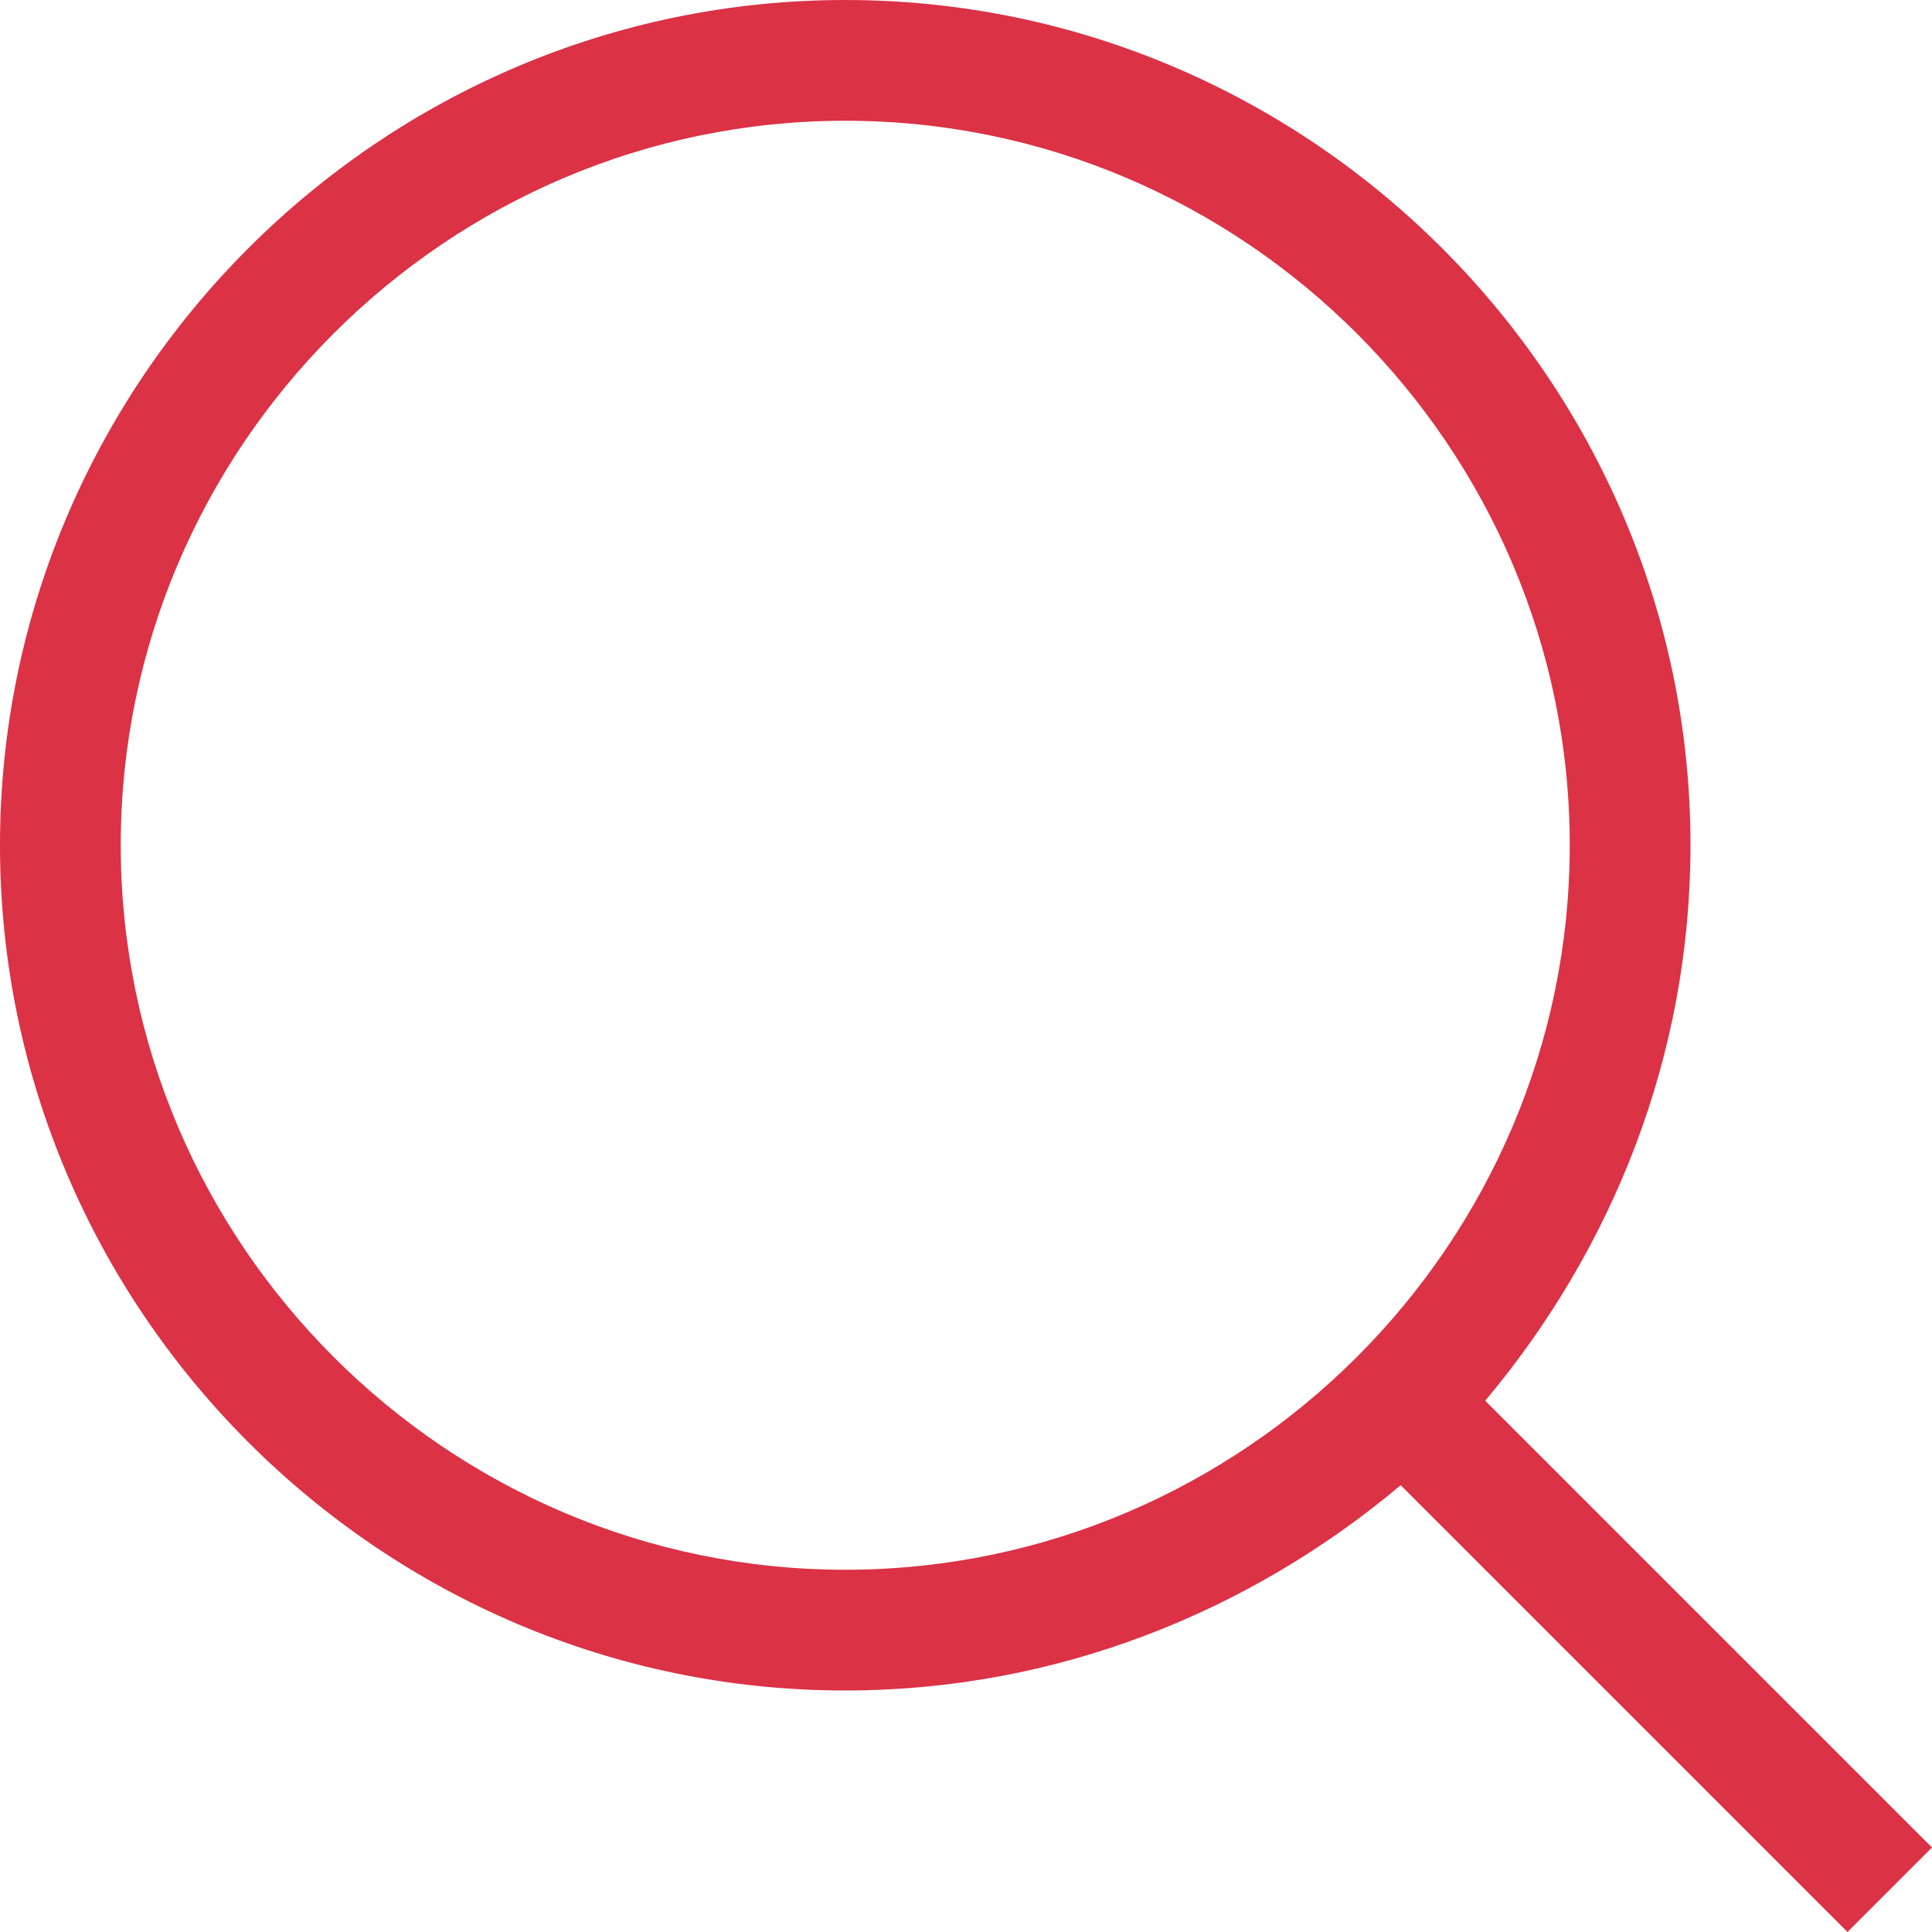
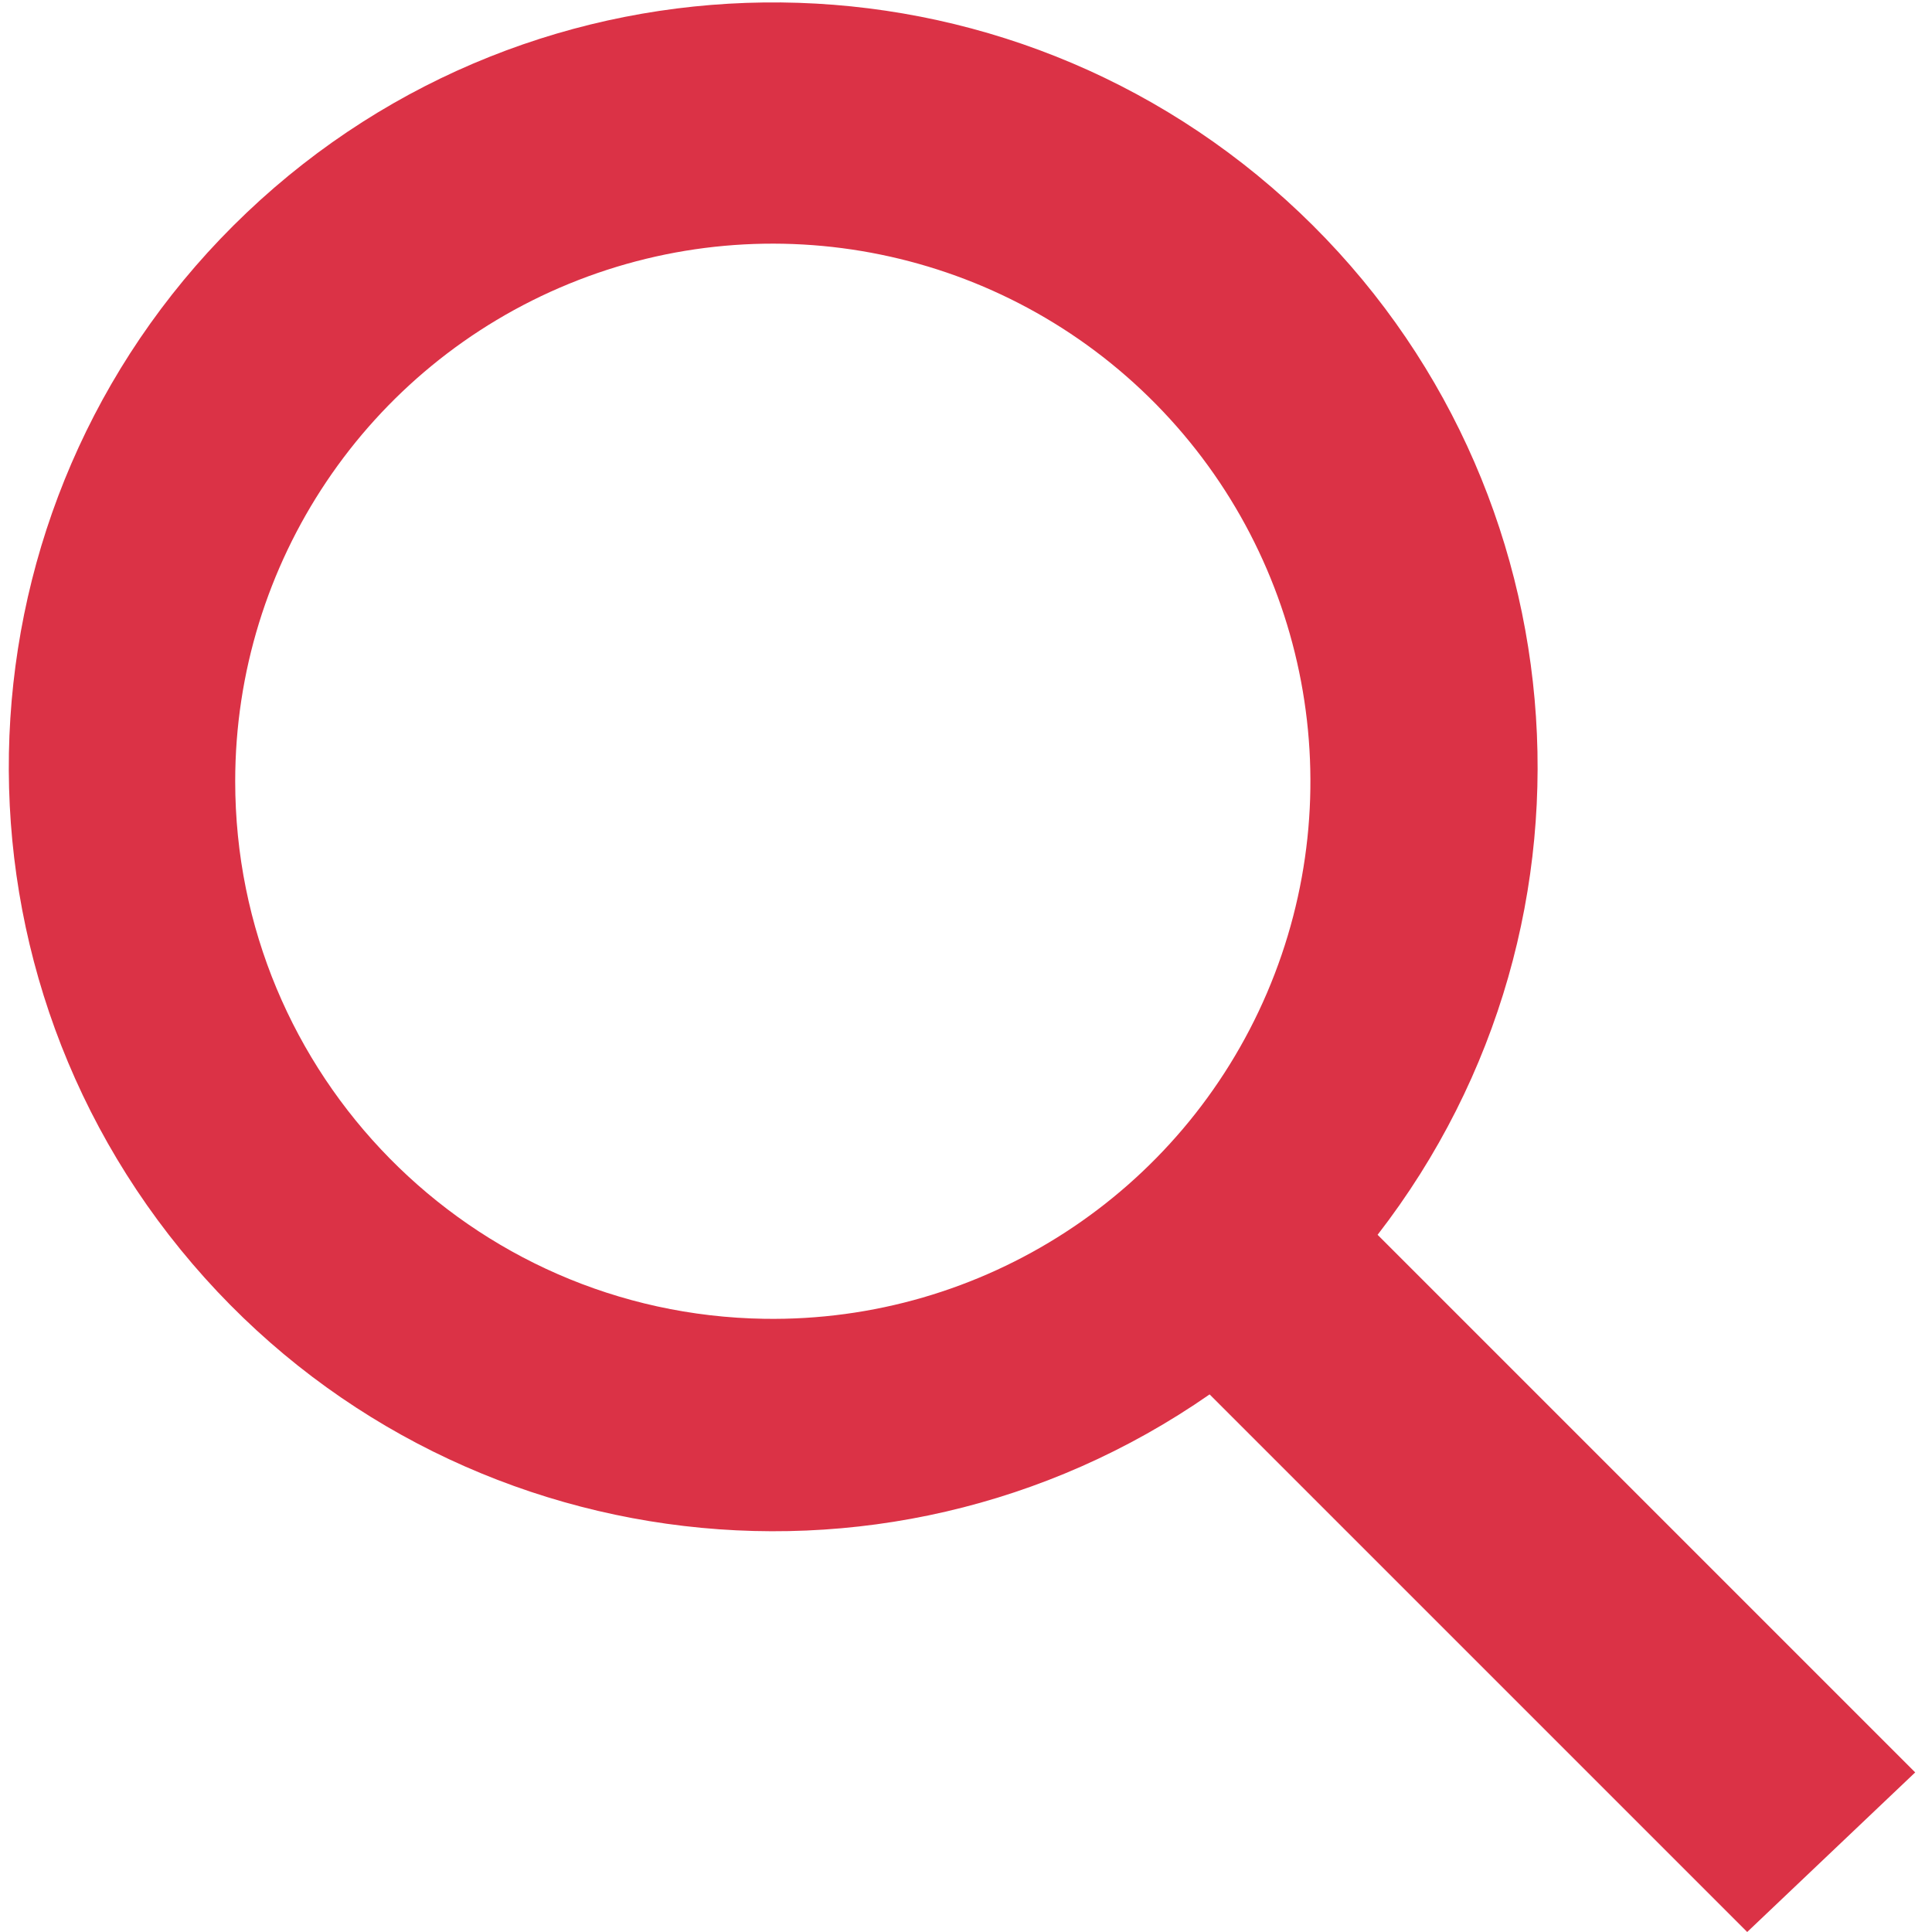
- <svg xmlns="http://www.w3.org/2000/svg" viewBox="0 0 32 32">
-   <path d="M32 30.6l-7.4-7.4c2.1-2.5 3.4-5.7 3.4-9.2 0-7.7-6.3-14-14-14S0 6.3 0 14c0 7.7 6.3 14 14 14 3.5 0 6.7-1.3 9.2-3.4l7.4 7.4L32 30.6zM2 14C2 7.4 7.4 2 14 2s12 5.4 12 12c0 6.6-5.4 12-12 12S2 20.6 2 14z" fill="#db3246" />
+ <svg xmlns="http://www.w3.org/2000/svg" viewBox="0 0 23 23">
+   <path d="M22.8 21.1l-6.4-6.4a9.1 9.1 0 1 0-2 1.9l6.4 6.4 2-1.9zM2.8 9.3a6.4 6.4 0 1 1 6.3 6.4 6.4 6.4 0 0 1-6.3-6.4z" fill="#db3246" />
</svg>
